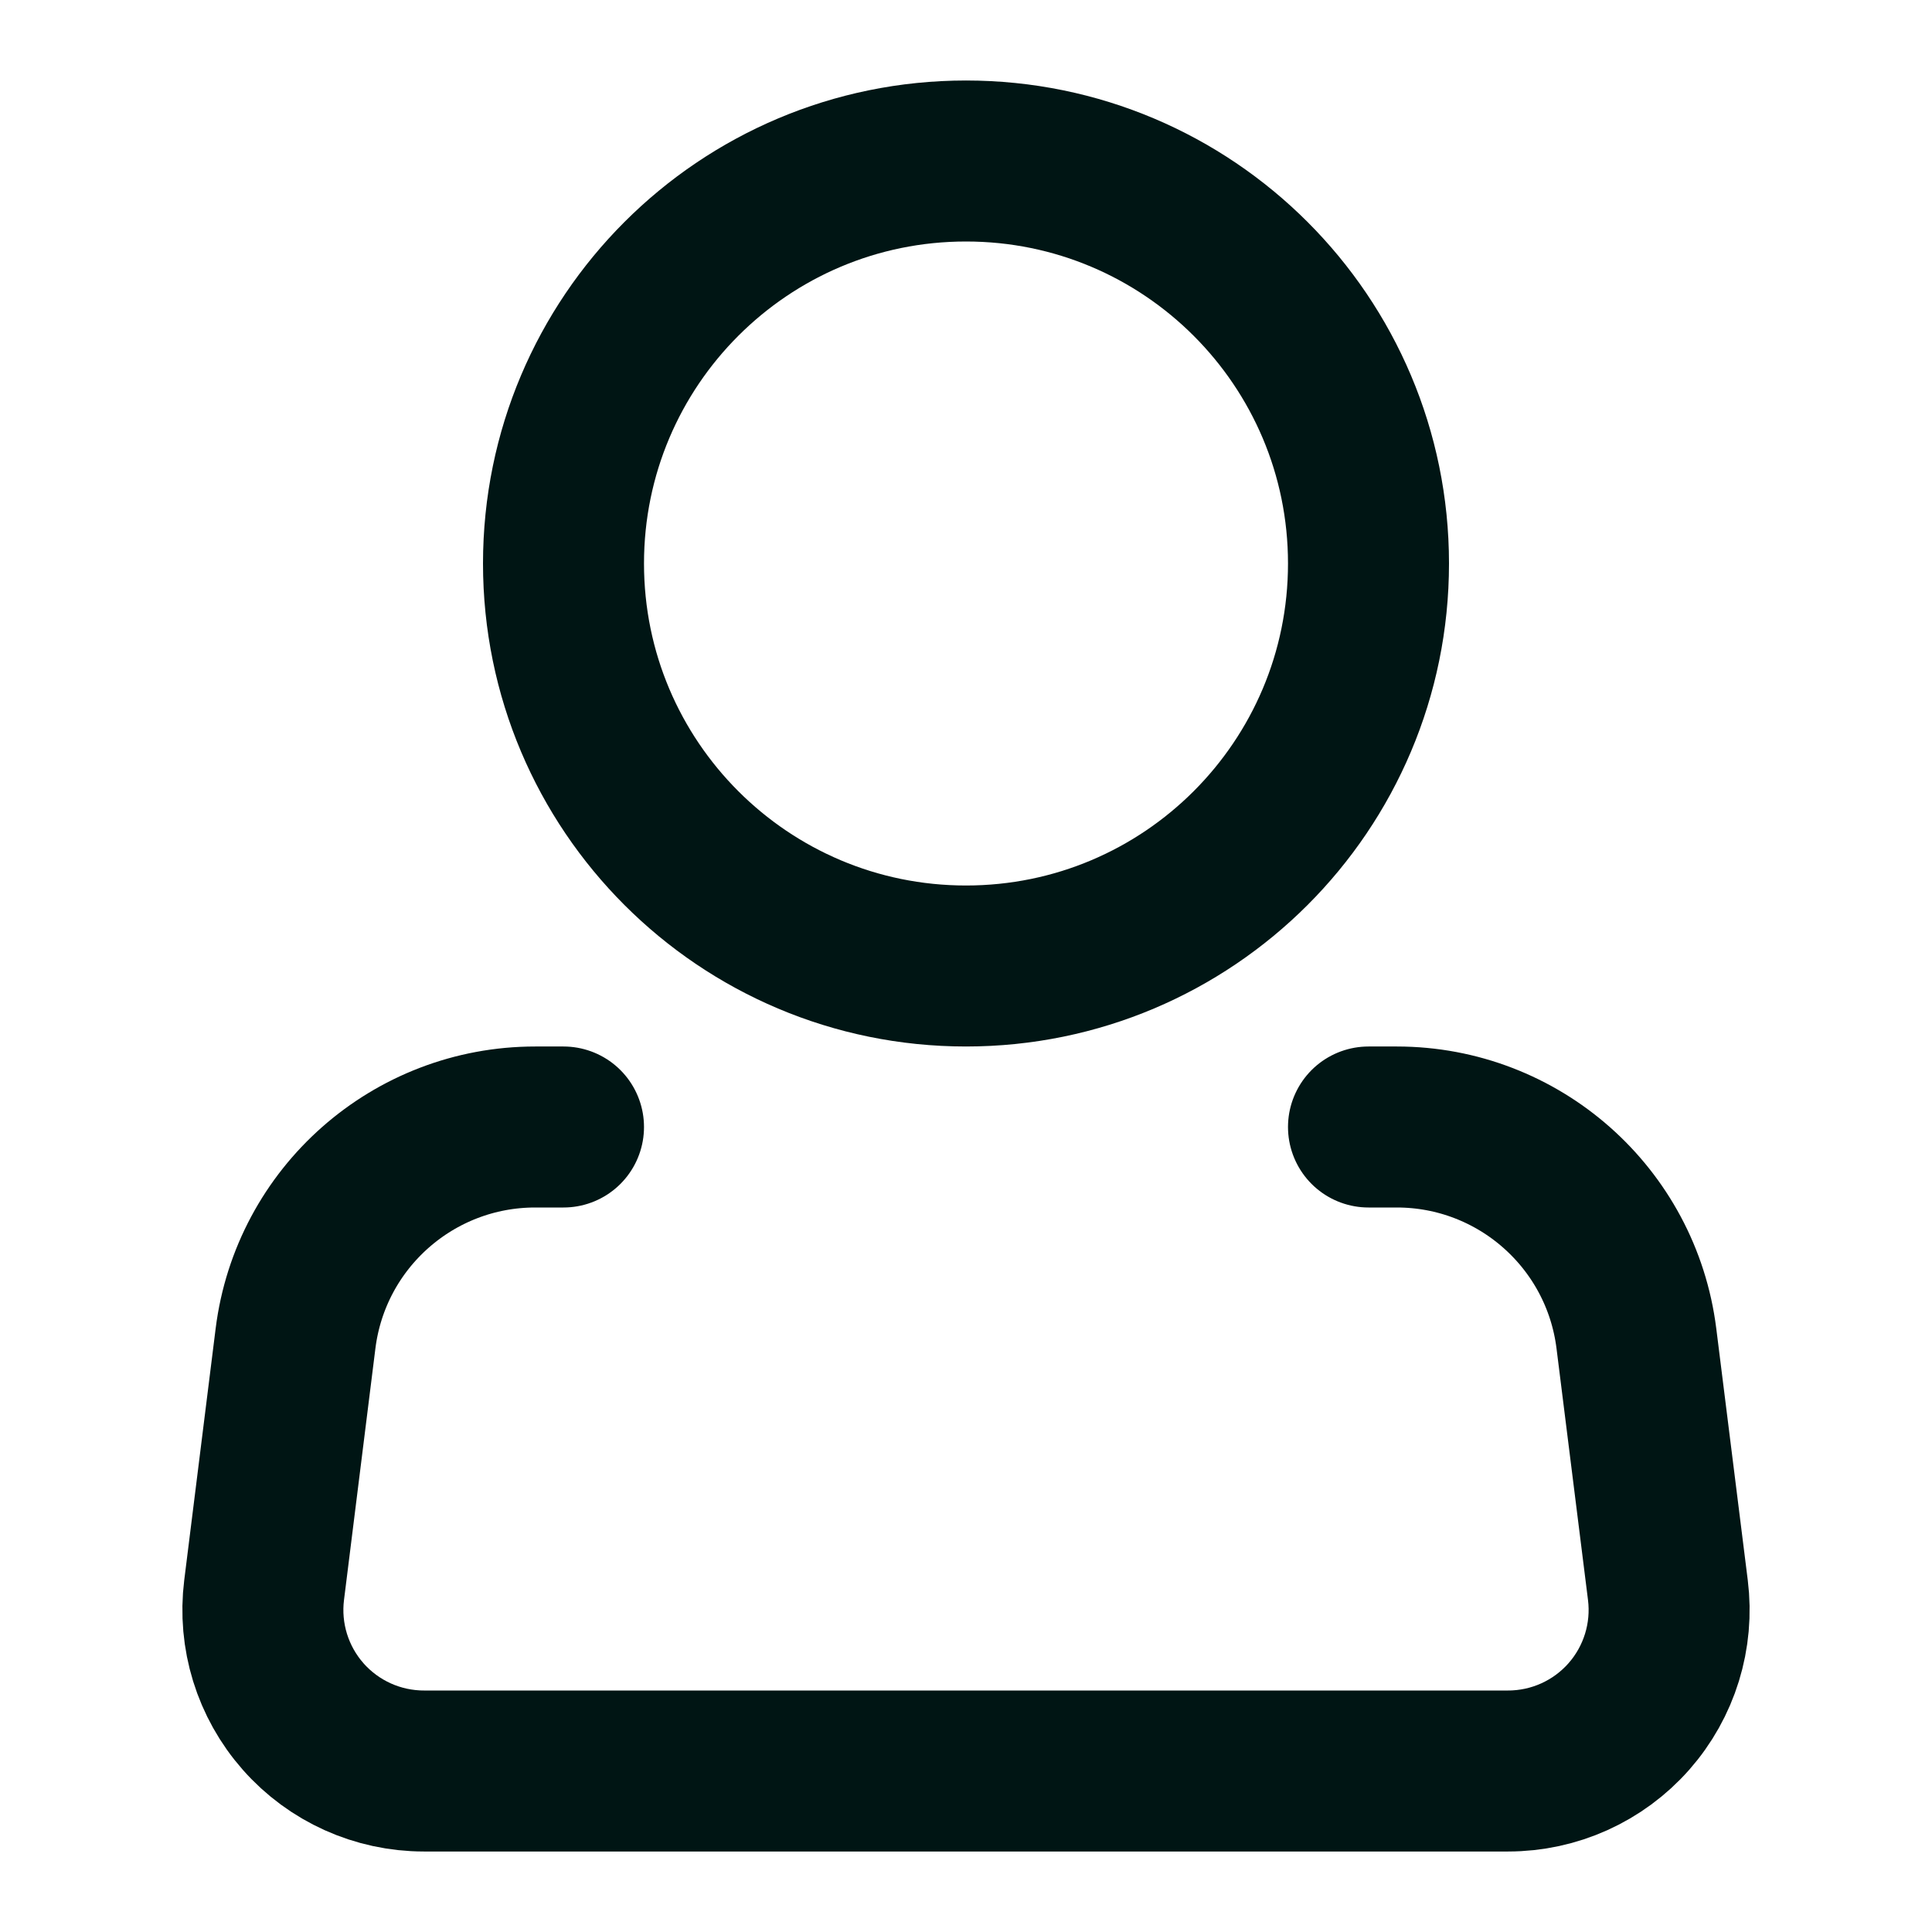
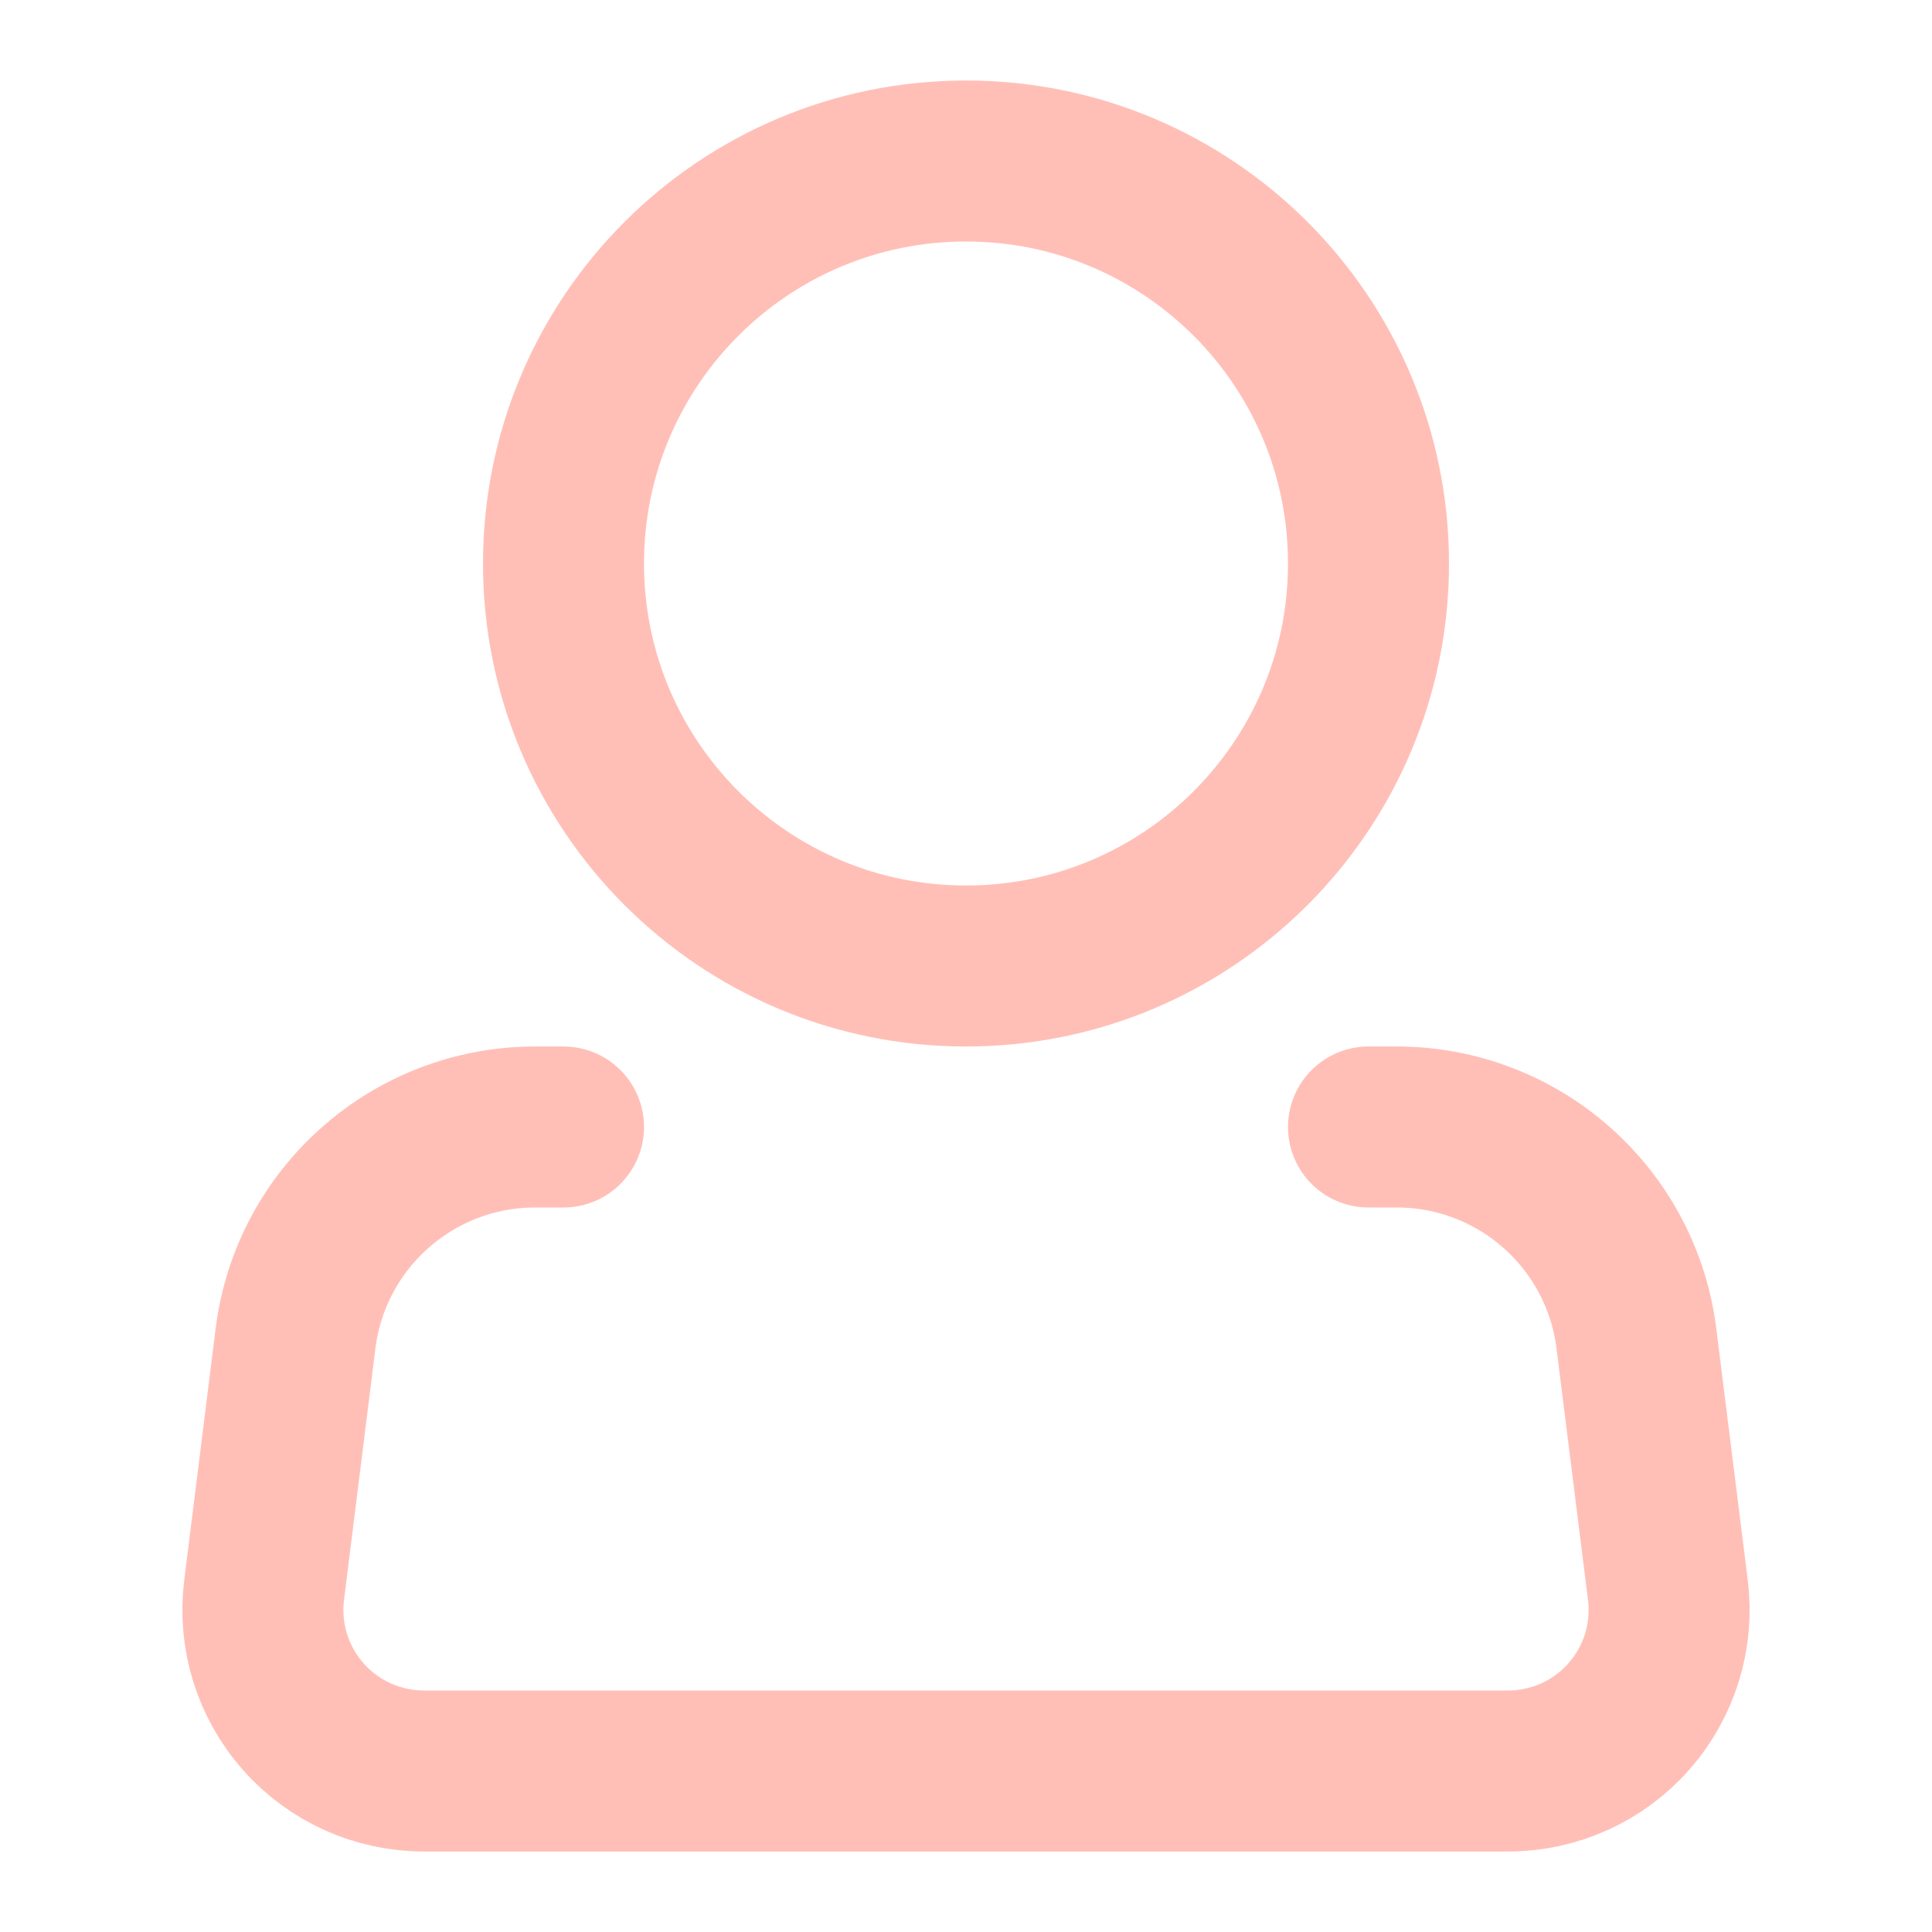
- <svg xmlns="http://www.w3.org/2000/svg" width="512" height="512" viewBox="0 0 512 512" style="color:#001514" class="h-full w-full">
+ <svg xmlns="http://www.w3.org/2000/svg" width="512" height="512" viewBox="0 0 512 512" style="color: #ffbfb7" class="h-full w-full">
  <rect width="512" height="512" x="0" y="0" rx="30" fill="transparent" stroke="transparent" stroke-width="0" stroke-opacity="100%" paint-order="stroke" />
  <svg width="512px" height="512px" viewBox="0 0 24 24" fill="currentColor" x="0" y="0" role="img" style="display:inline-block;vertical-align:middle">
    <g fill="currentColor">
      <g fill="none" stroke="currentColor" stroke-width="2">
        <circle cx="12" cy="7" r="5" />
        <path stroke-linecap="round" stroke-linejoin="round" d="M17 14h.352a3 3 0 0 1 2.976 2.628l.391 3.124A2 2 0 0 1 18.734 22H5.266a2 2 0 0 1-1.985-2.248l.39-3.124A3 3 0 0 1 6.649 14H7" />
      </g>
    </g>
  </svg>
</svg>
